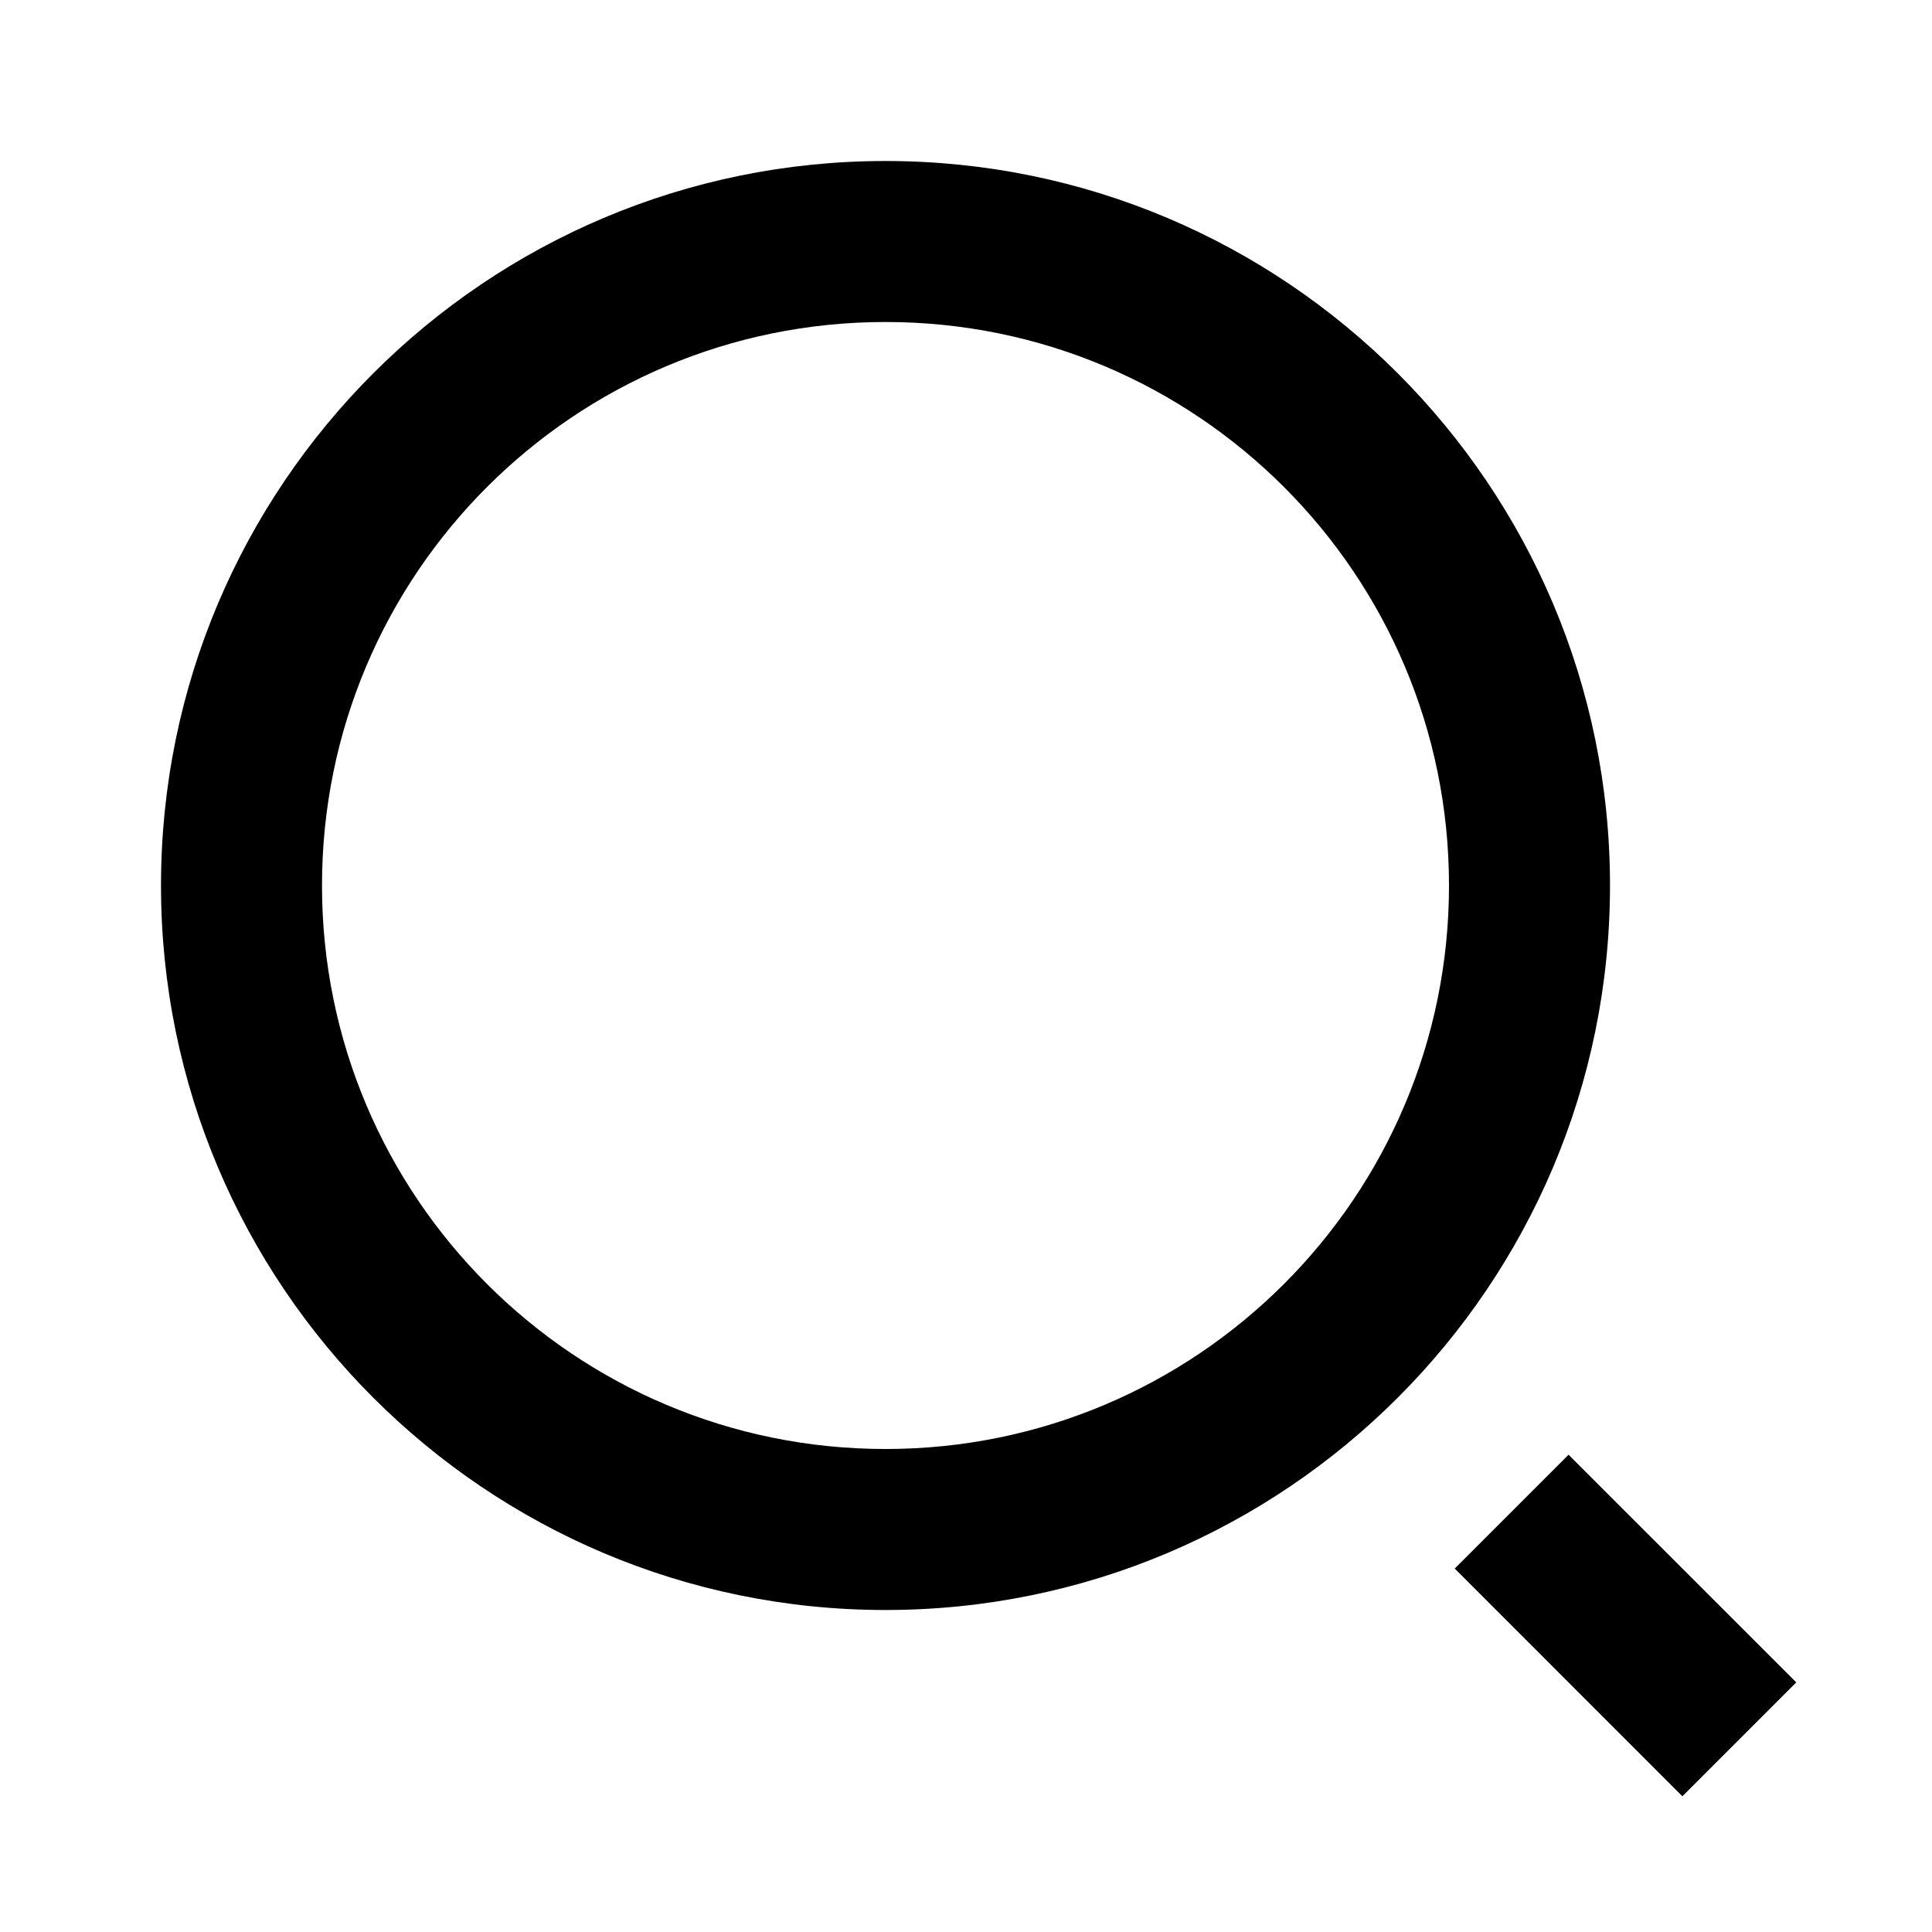
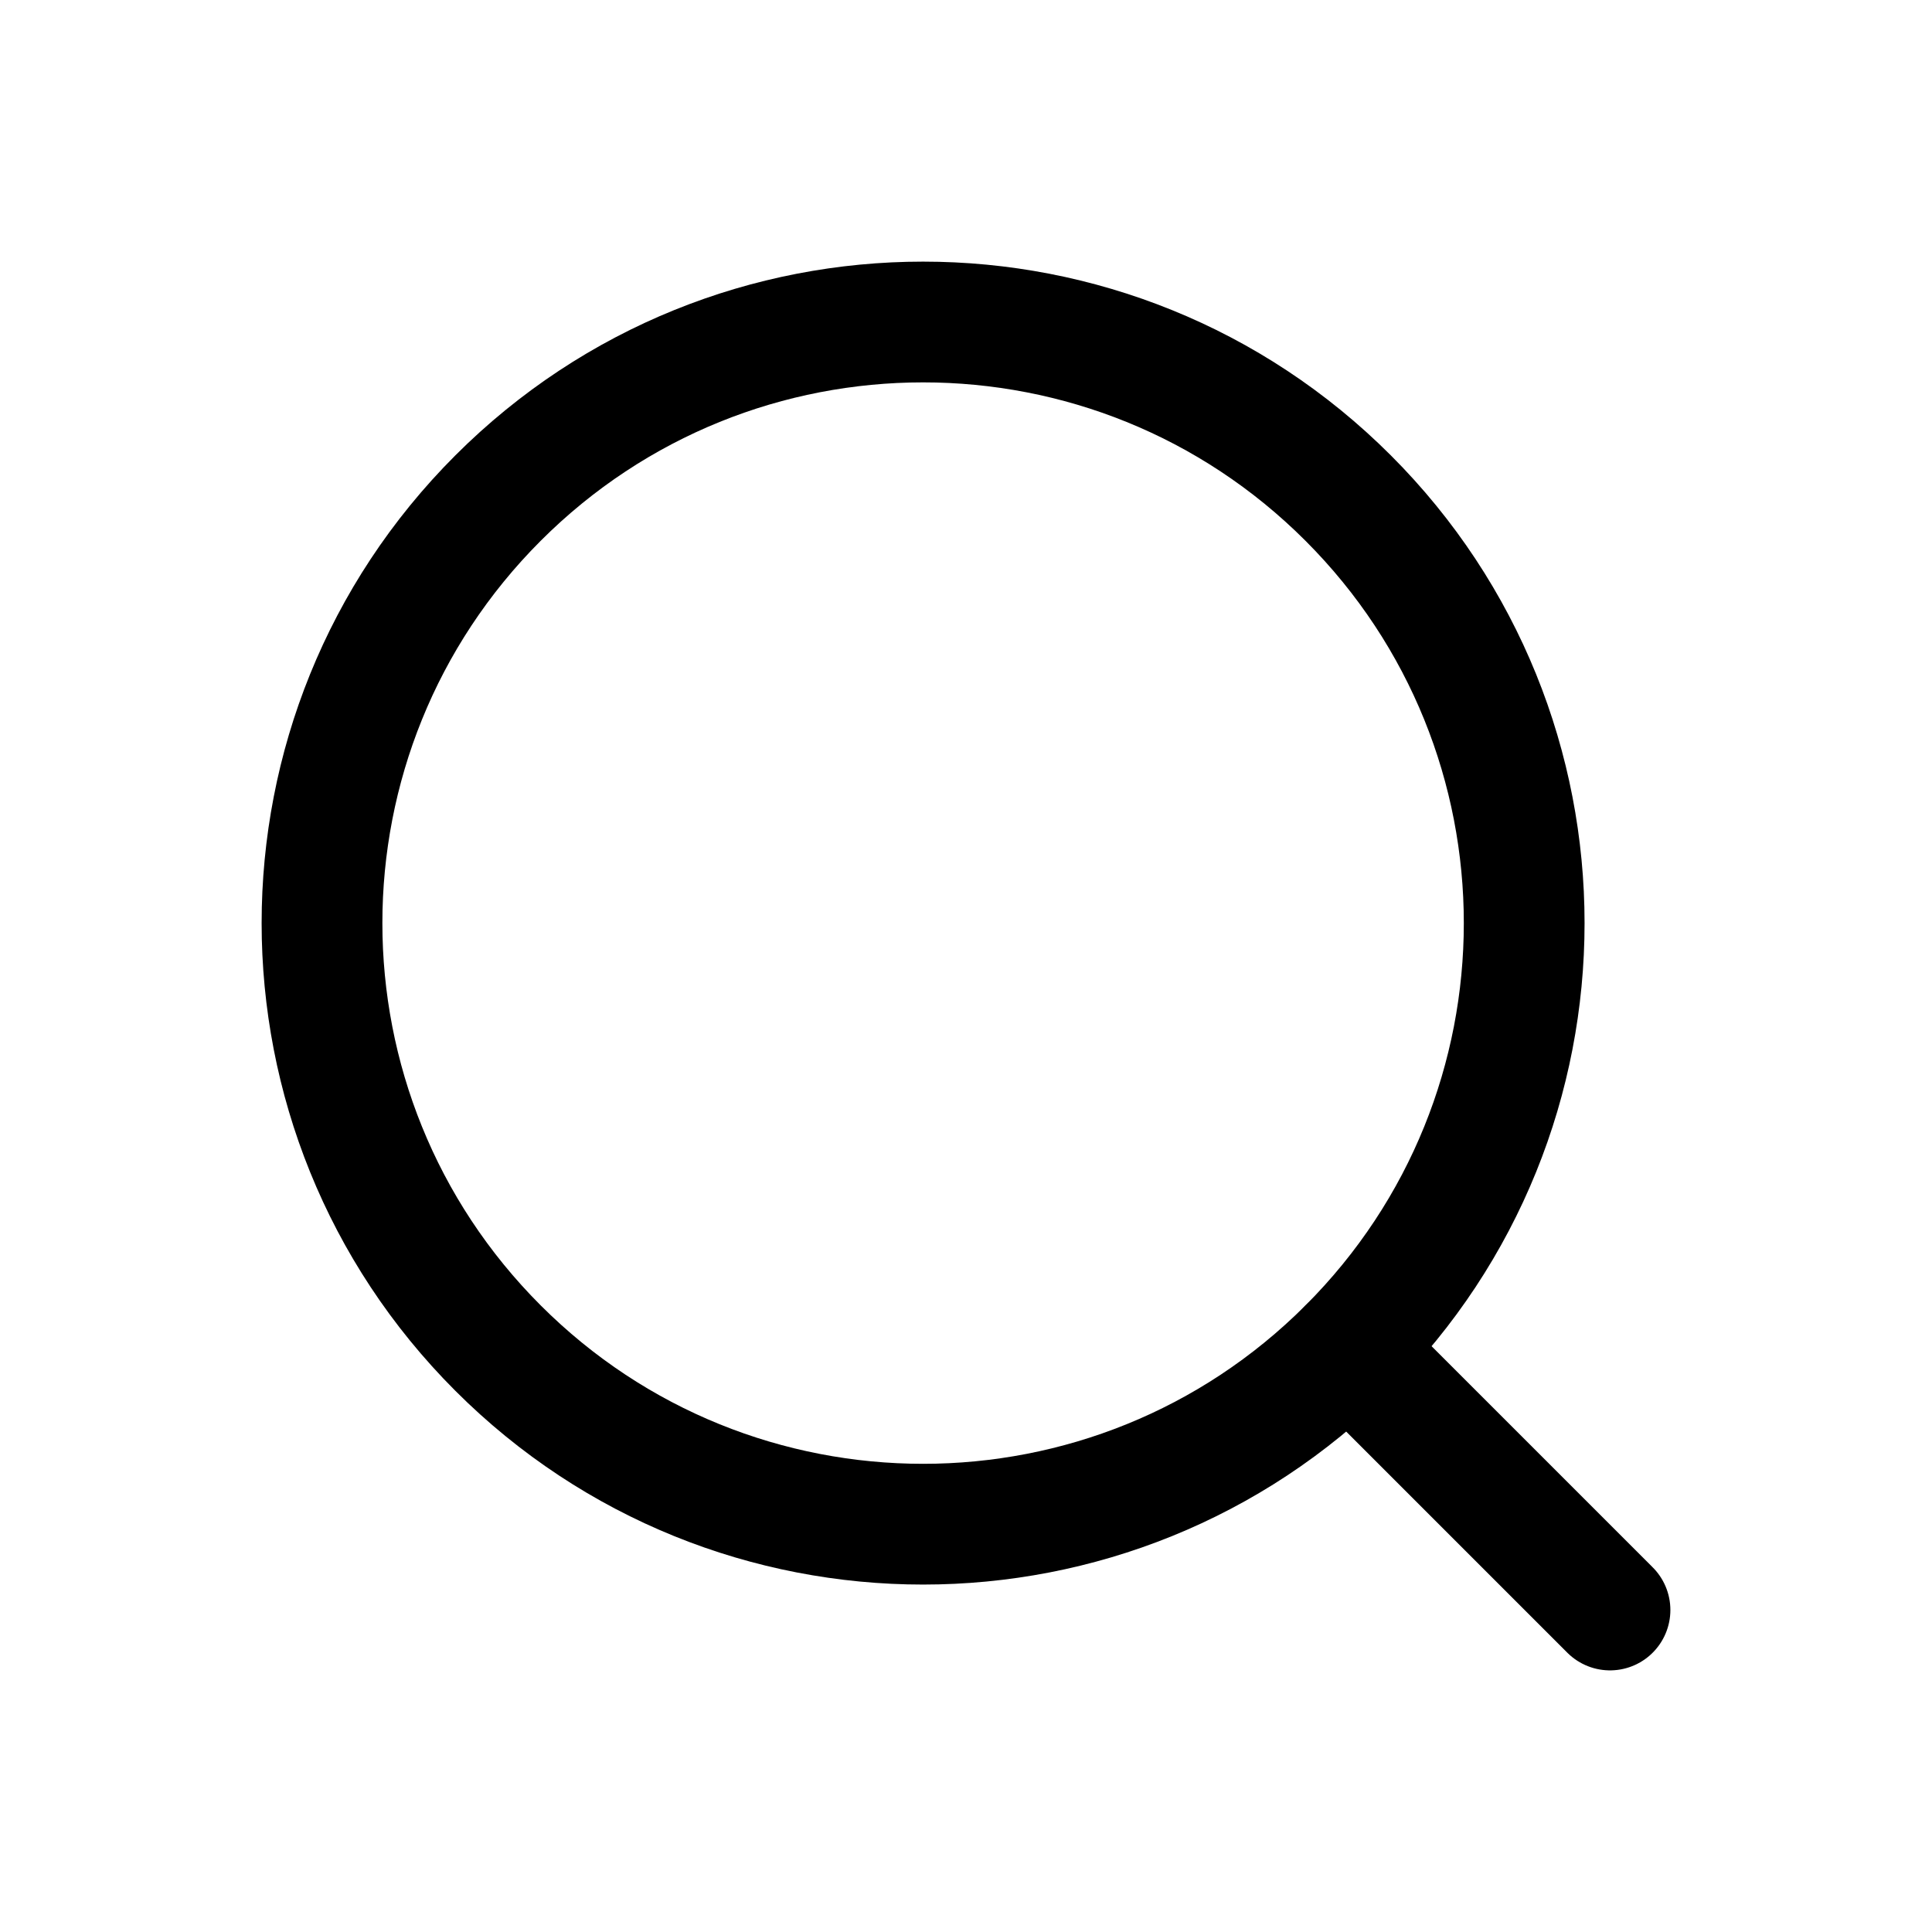
- <svg xmlns="http://www.w3.org/2000/svg" viewBox="0 0 24 24" width="24" height="24" fill="currentColor" class="remixicon flex size-5 shrink-0 select-none items-center justify-center transition duration-200 ease-out group-has-[:placeholder-shown]:text-text-soft-400 text-text-sub-600 group-has-[:placeholder-shown]:group-hover/input-wrapper:text-text-sub-600 group-has-[:placeholder-shown]:group-has-[input:focus]/input-wrapper:text-text-sub-600 group-has-[input:disabled]/input-wrapper:text-text-disabled-300">
-   <path d="M11 2C15.968 2 20 6.032 20 11C20 15.968 15.968 20 11 20C6.032 20 2 15.968 2 11C2 6.032 6.032 2 11 2ZM11 18C14.867 18 18 14.867 18 11C18 7.133 14.867 4 11 4C7.133 4 4 7.133 4 11C4 14.867 7.133 18 11 18ZM19.485 18.071L22.314 20.899L20.899 22.314L18.071 19.485L19.485 18.071Z" />
+ <svg xmlns="http://www.w3.org/2000/svg" width="24" height="24" viewBox="0 0 24 24" fill="none">
+   <path d="M16.747 6.187C19.663 9.103 19.663 13.831 16.747 16.747C13.831 19.663 9.103 19.663 6.187 16.747C3.271 13.831 3.271 9.103 6.187 6.187C9.103 3.271 13.831 3.271 16.747 6.187Z" stroke="currentColor" stroke-width="1.5" stroke-linecap="round" stroke-linejoin="round" />
+   <path d="M20 20L16.747 16.747" stroke="currentColor" stroke-width="1.5" stroke-linecap="round" stroke-linejoin="round" />
</svg>
